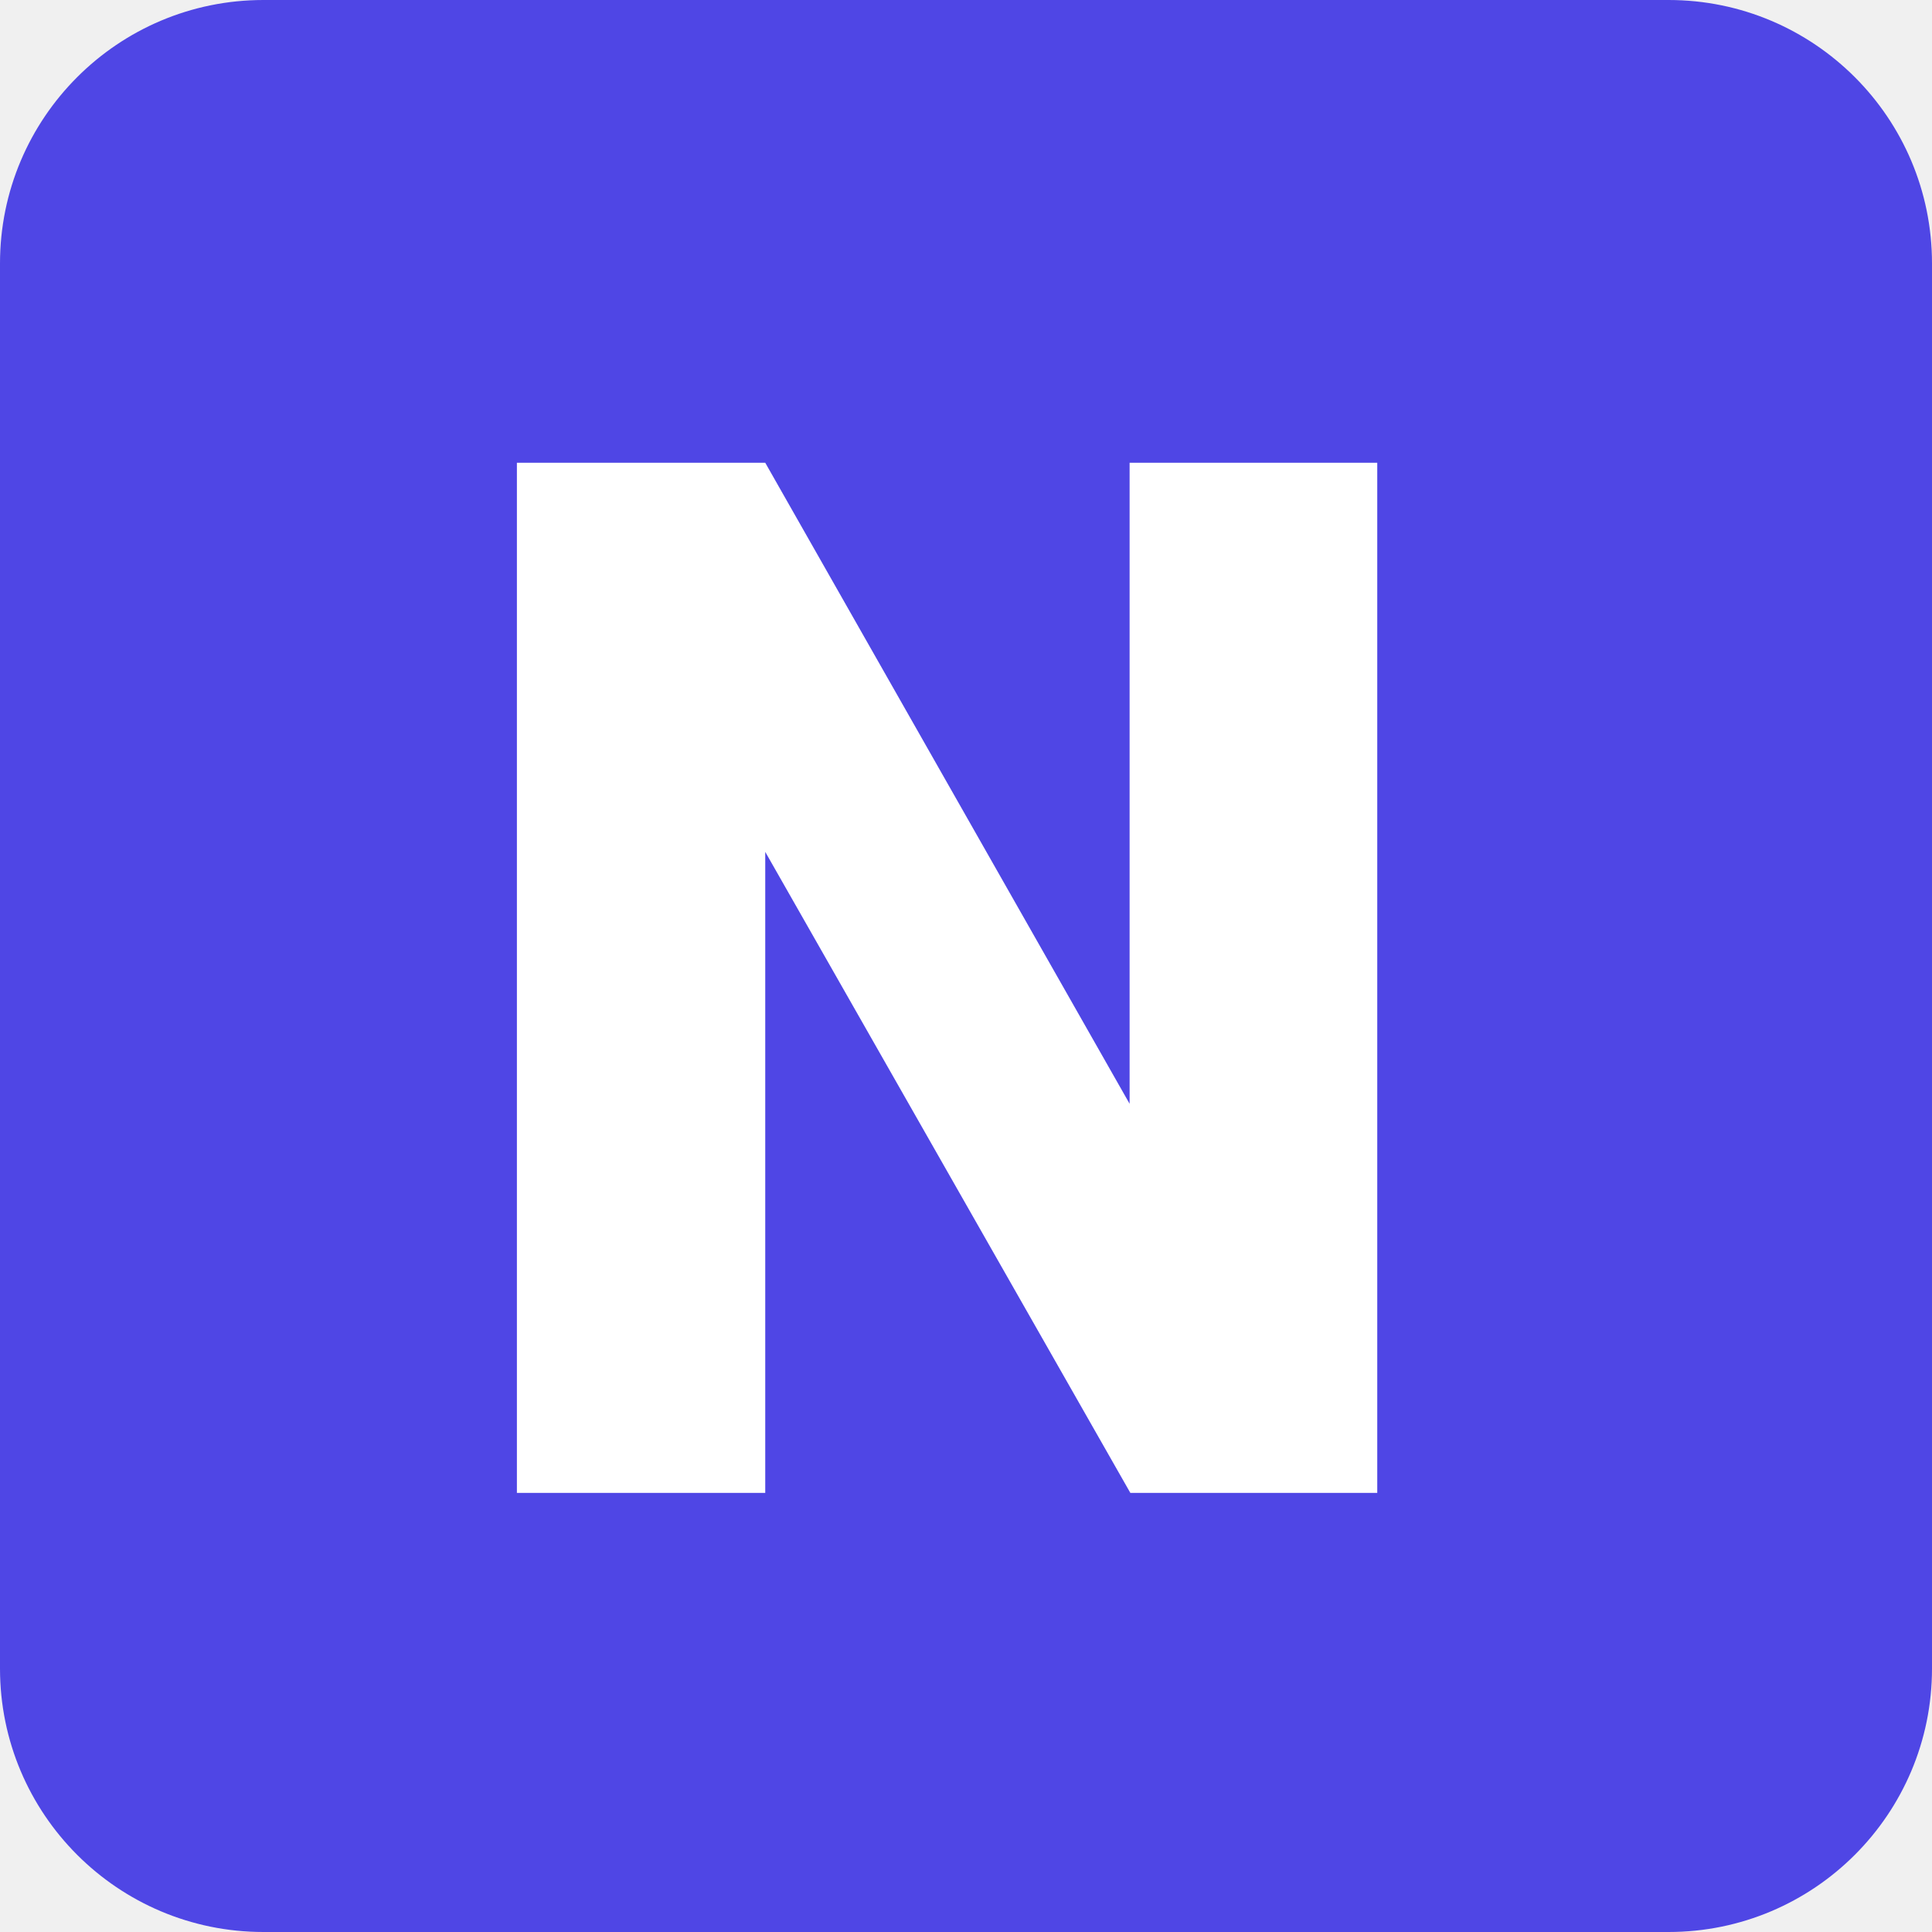
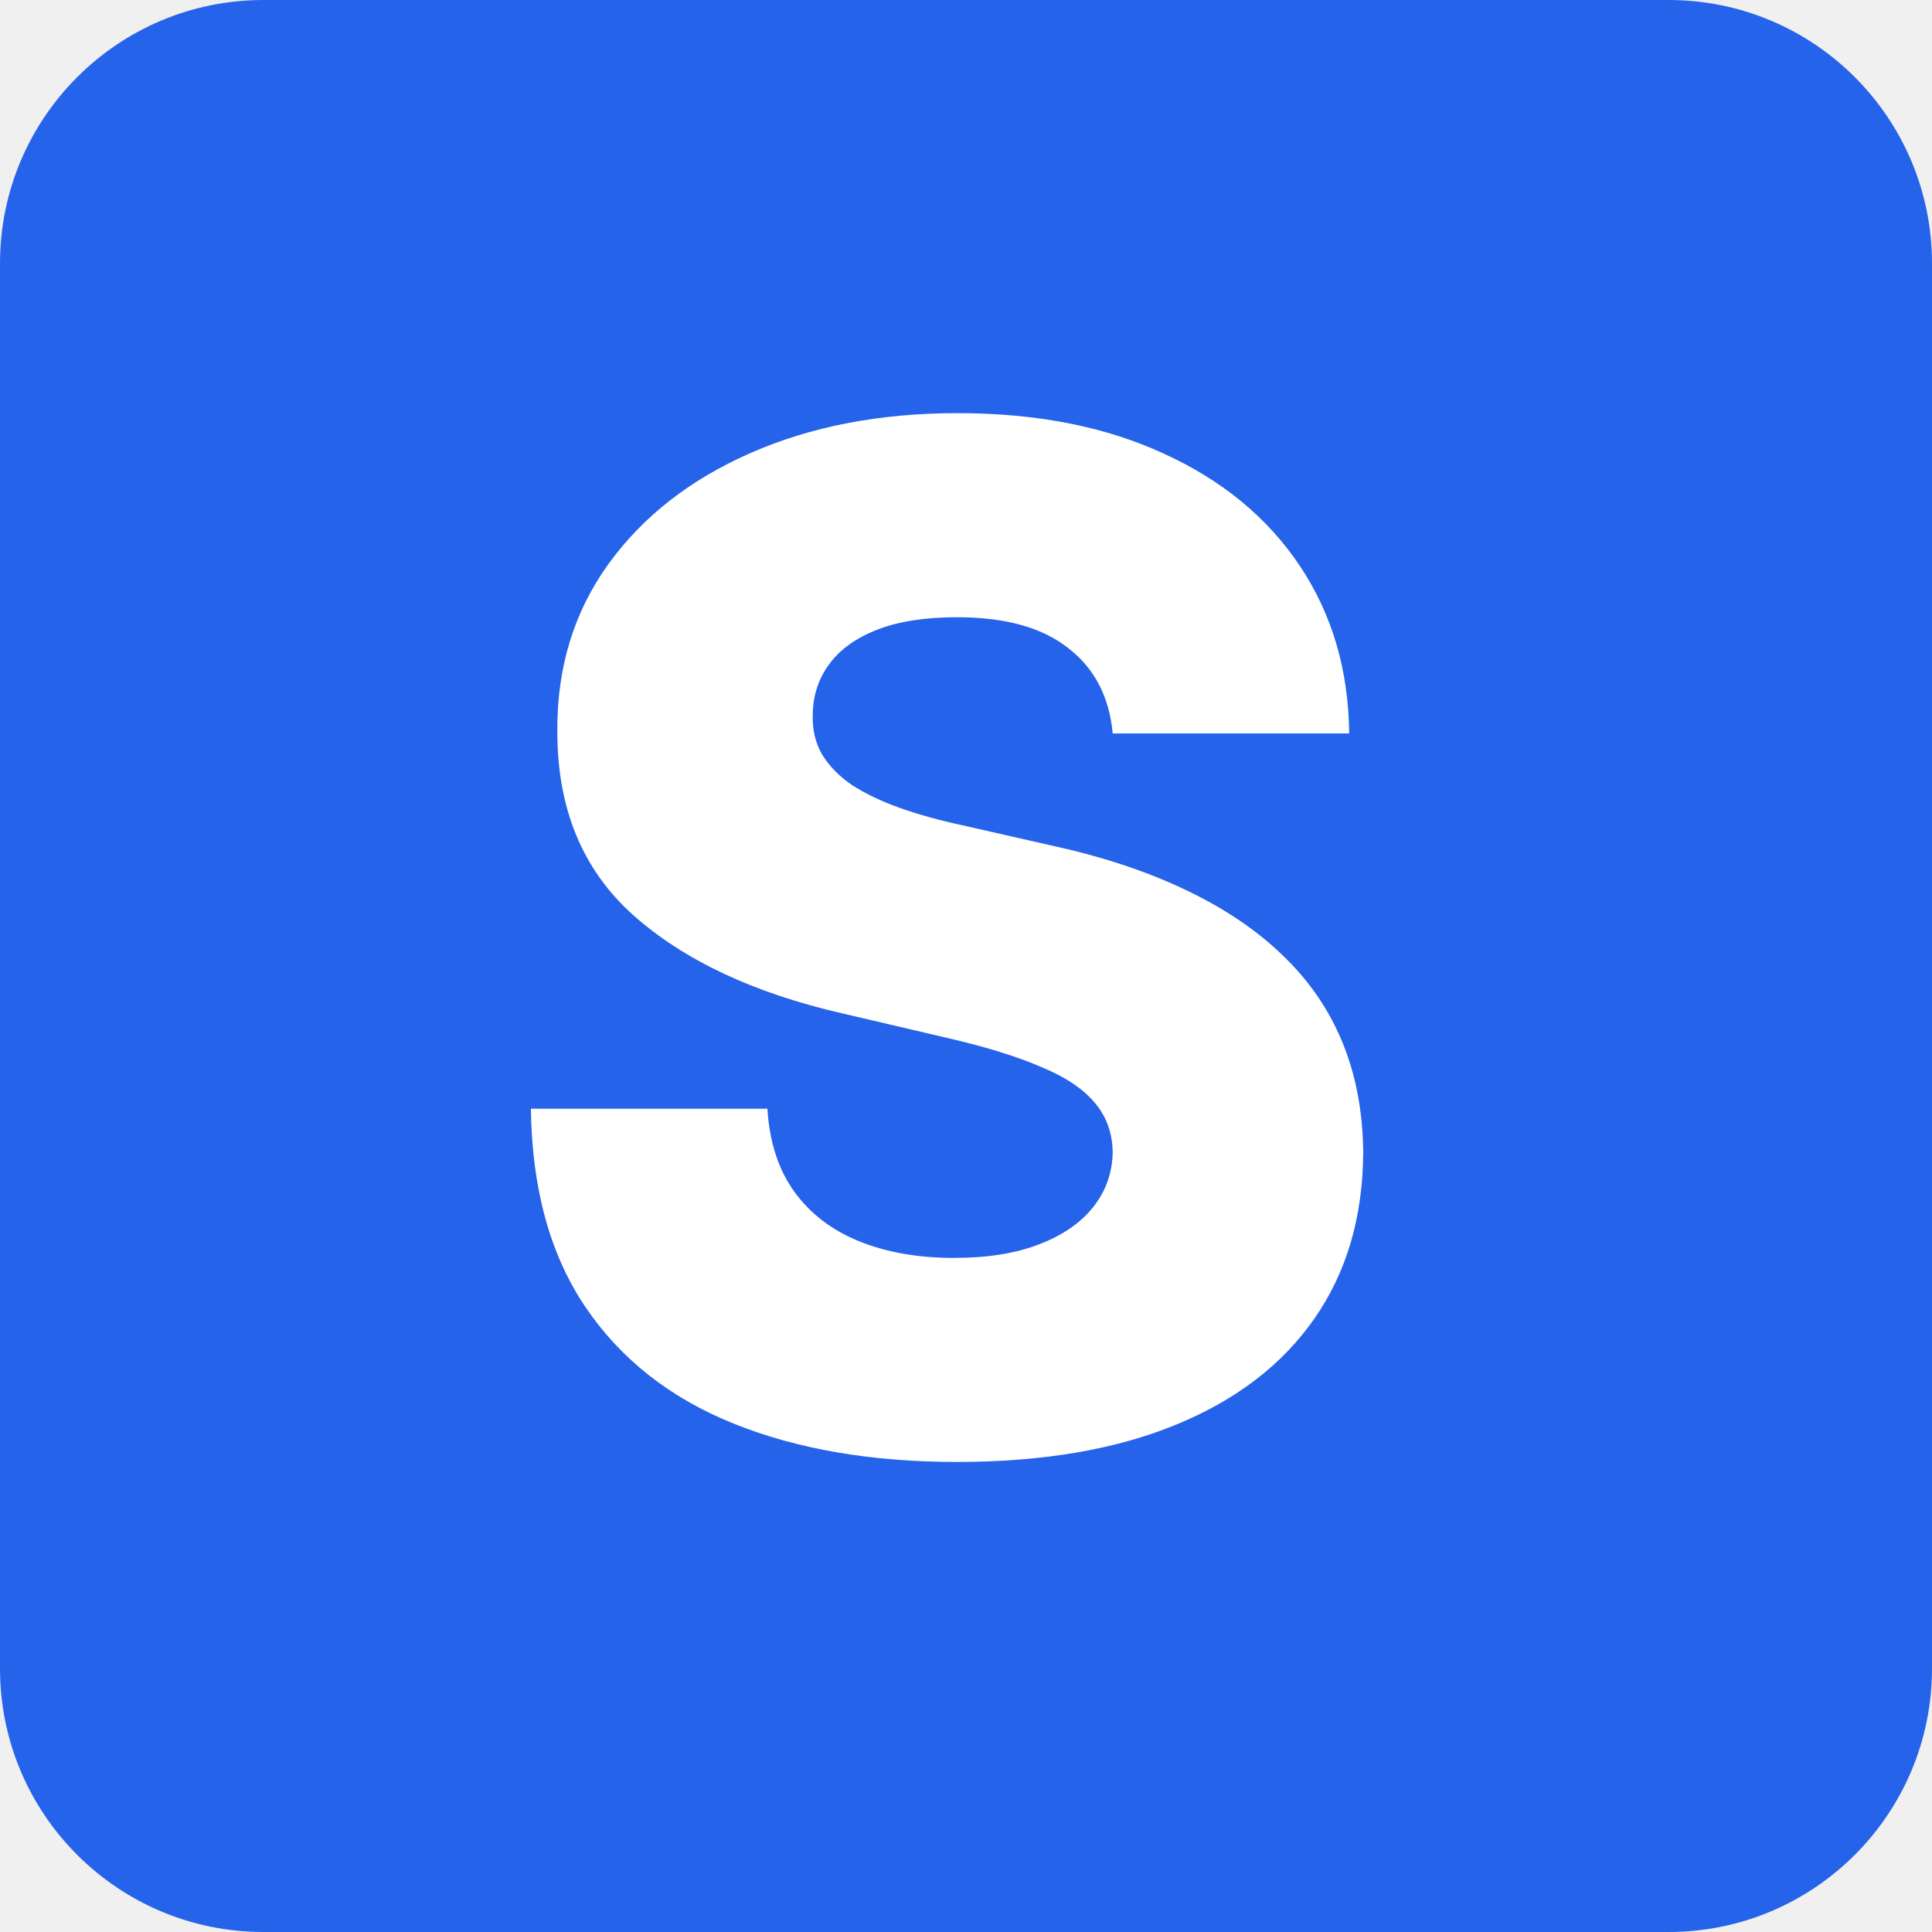
- <svg xmlns="http://www.w3.org/2000/svg" fill="none" height="44" viewBox="0 0 44 44" width="44">
-   <rect fill="#4f46e5" height="44" rx="6" width="44" />
-   <path d="m31.366 34h-5.623l-8.315-14.599v14.599h-5.656v-23.461h5.656l8.298 14.599v-14.599h5.64z" fill="#fff" />
+ <svg xmlns="http://www.w3.org/2000/svg" width="44" height="44" viewBox="0 0 44 44" fill="none">
+   <path d="M0 6C0 2.686 2.686 0 6 0H38C41.314 0 44 2.686 44 6V38C44 41.314 41.314 44 38 44H6C2.686 44 0 41.314 0 38V6Z" fill="#2563EB" />
+   <path d="M25.341 16.704C25.265 15.871 24.928 15.223 24.329 14.761C23.739 14.292 22.894 14.057 21.796 14.057C21.068 14.057 20.462 14.152 19.977 14.341C19.492 14.53 19.129 14.792 18.886 15.125C18.644 15.451 18.519 15.826 18.511 16.25C18.496 16.599 18.564 16.905 18.716 17.171C18.875 17.436 19.102 17.671 19.398 17.875C19.701 18.072 20.064 18.246 20.489 18.398C20.913 18.549 21.39 18.682 21.921 18.796L23.921 19.25C25.072 19.5 26.087 19.833 26.966 20.25C27.852 20.667 28.595 21.163 29.193 21.739C29.799 22.314 30.258 22.977 30.568 23.727C30.879 24.477 31.038 25.318 31.046 26.25C31.038 27.72 30.667 28.981 29.932 30.034C29.197 31.087 28.14 31.894 26.761 32.455C25.39 33.015 23.735 33.295 21.796 33.295C19.849 33.295 18.151 33.004 16.704 32.42C15.258 31.837 14.133 30.951 13.329 29.761C12.527 28.572 12.114 27.068 12.091 25.25H17.477C17.523 26 17.724 26.625 18.079 27.125C18.436 27.625 18.924 28.004 19.546 28.261C20.174 28.519 20.901 28.648 21.727 28.648C22.485 28.648 23.129 28.546 23.659 28.341C24.197 28.136 24.61 27.852 24.898 27.489C25.186 27.125 25.333 26.708 25.341 26.239C25.333 25.799 25.197 25.424 24.932 25.114C24.667 24.796 24.258 24.523 23.704 24.296C23.159 24.061 22.462 23.845 21.614 23.648L19.182 23.079C17.167 22.617 15.579 21.871 14.421 20.841C13.261 19.803 12.686 18.401 12.693 16.636C12.686 15.197 13.072 13.936 13.852 12.852C14.633 11.769 15.712 10.924 17.091 10.318C18.47 9.712 20.042 9.409 21.807 9.409C23.61 9.409 25.174 9.716 26.5 10.329C27.833 10.936 28.867 11.788 29.602 12.886C30.337 13.985 30.712 15.258 30.727 16.704H25.341Z" fill="white" />
</svg>
